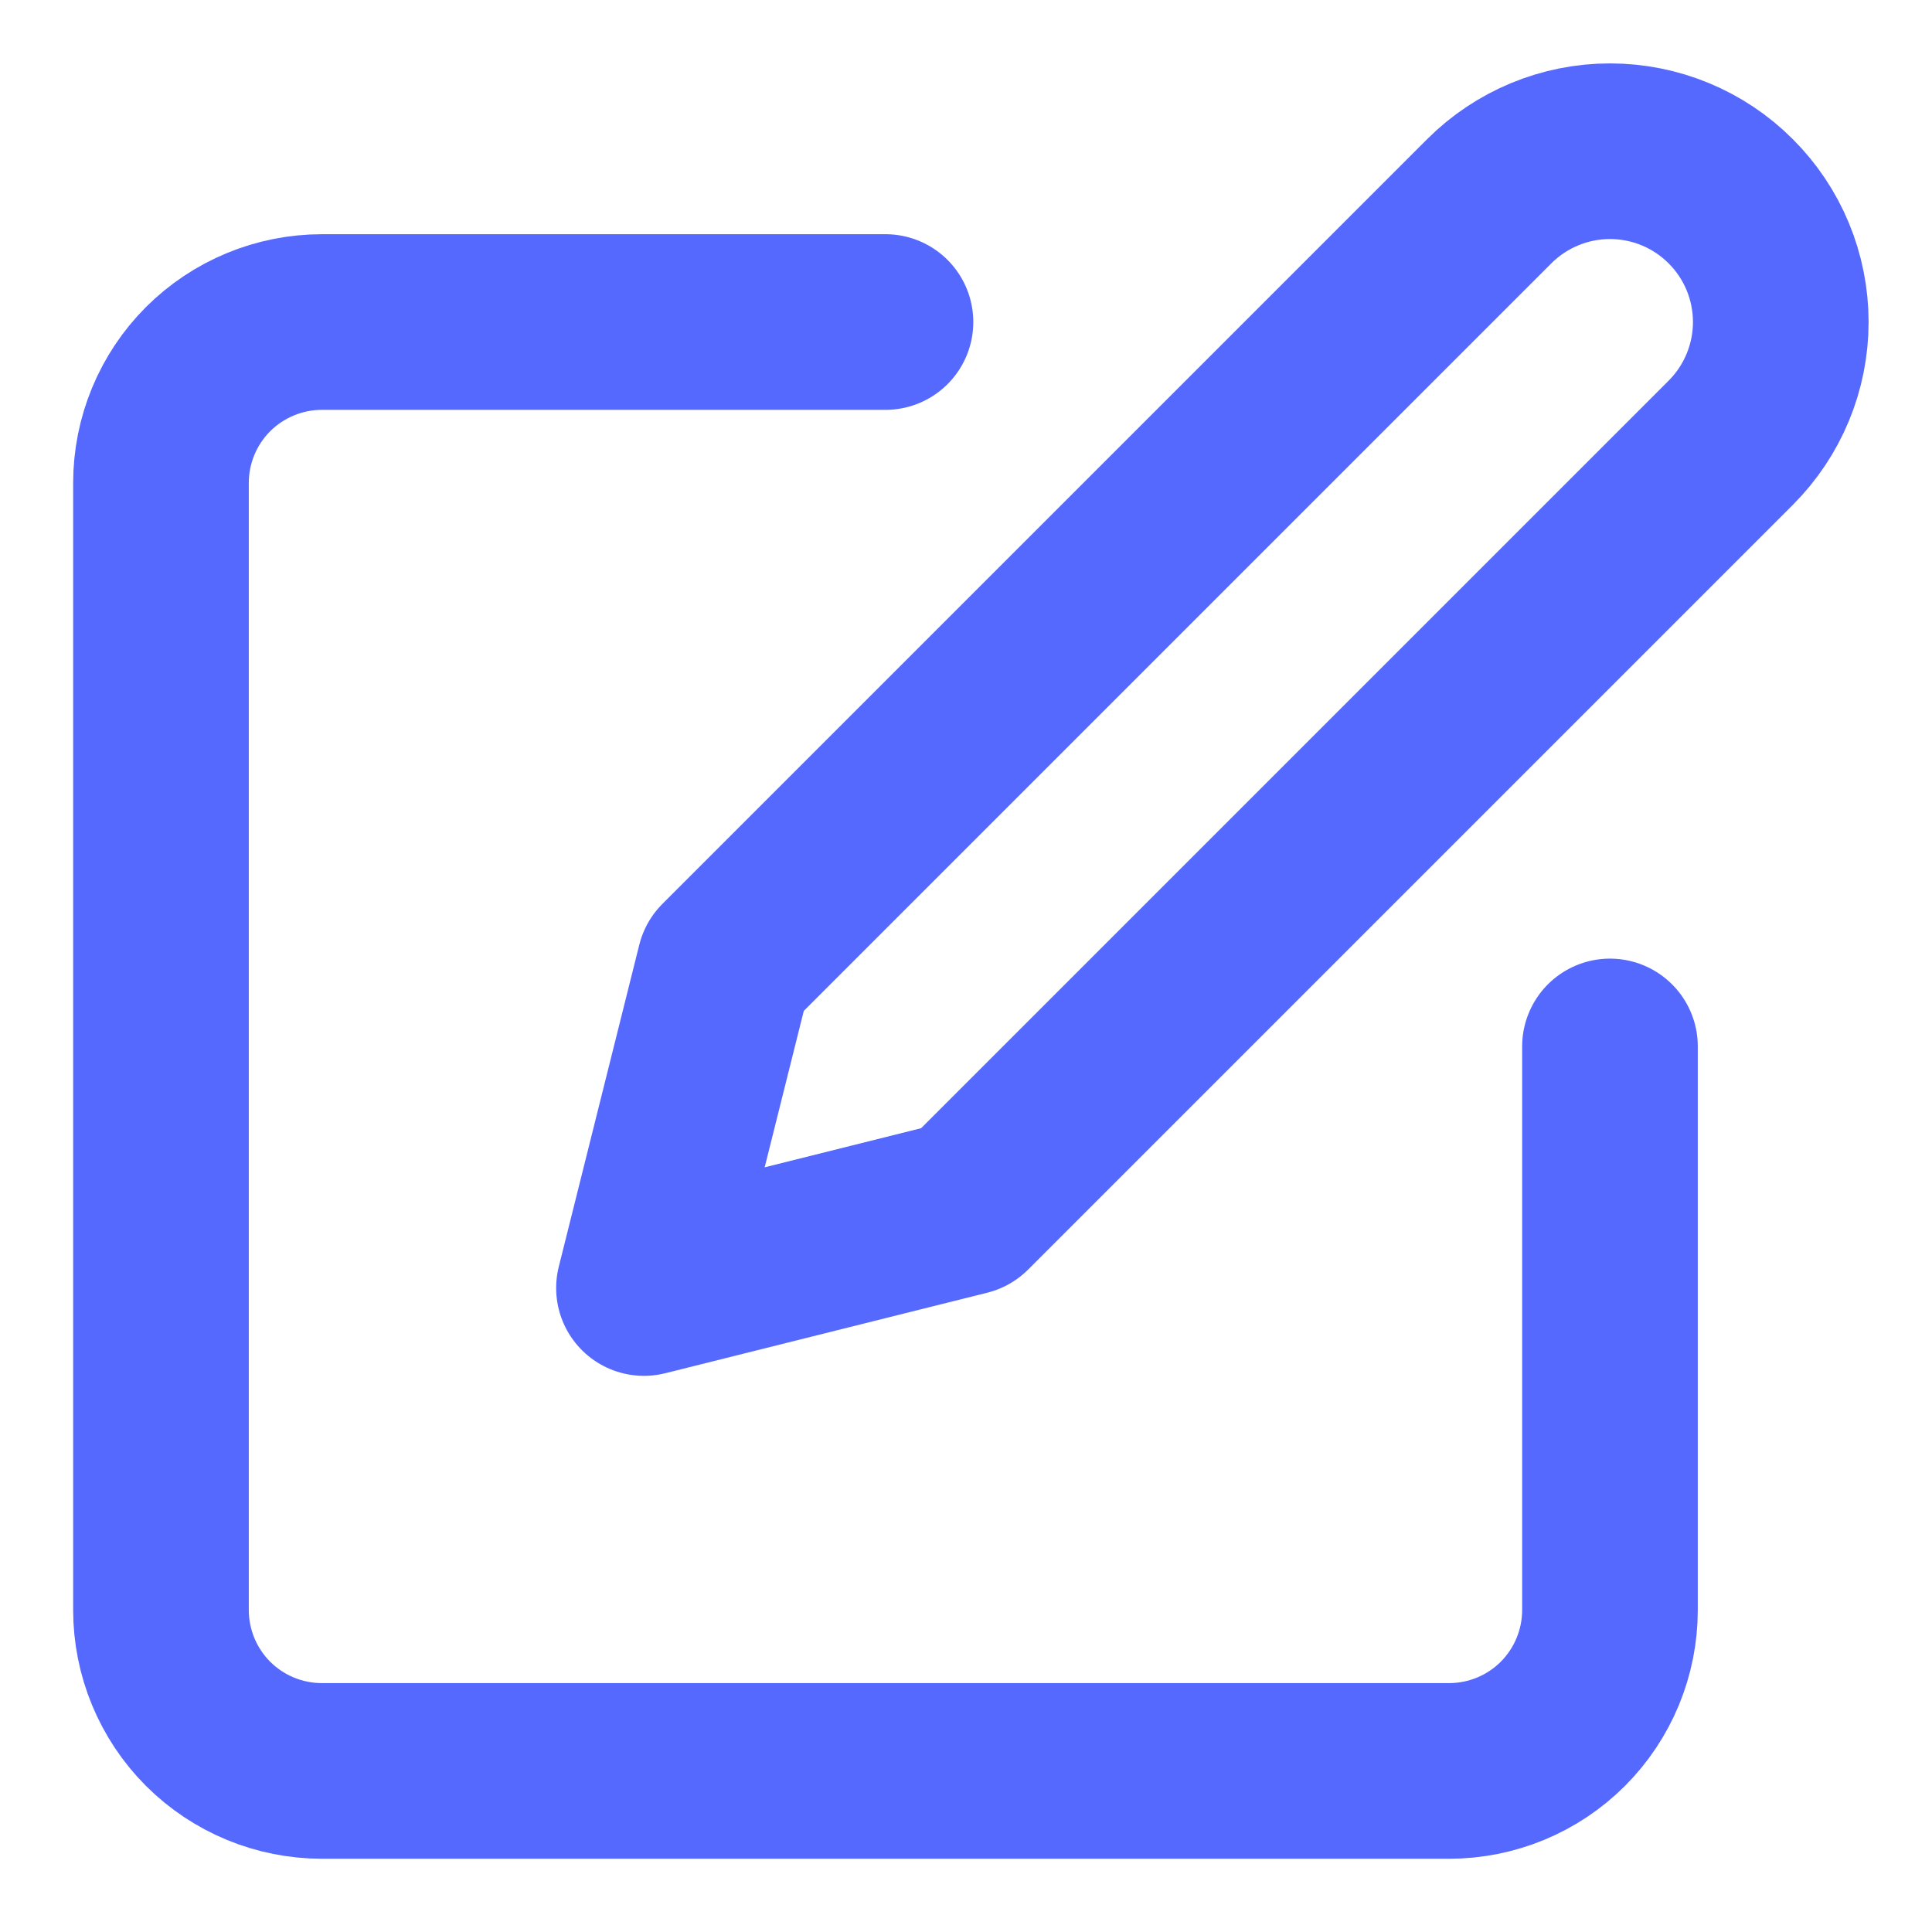
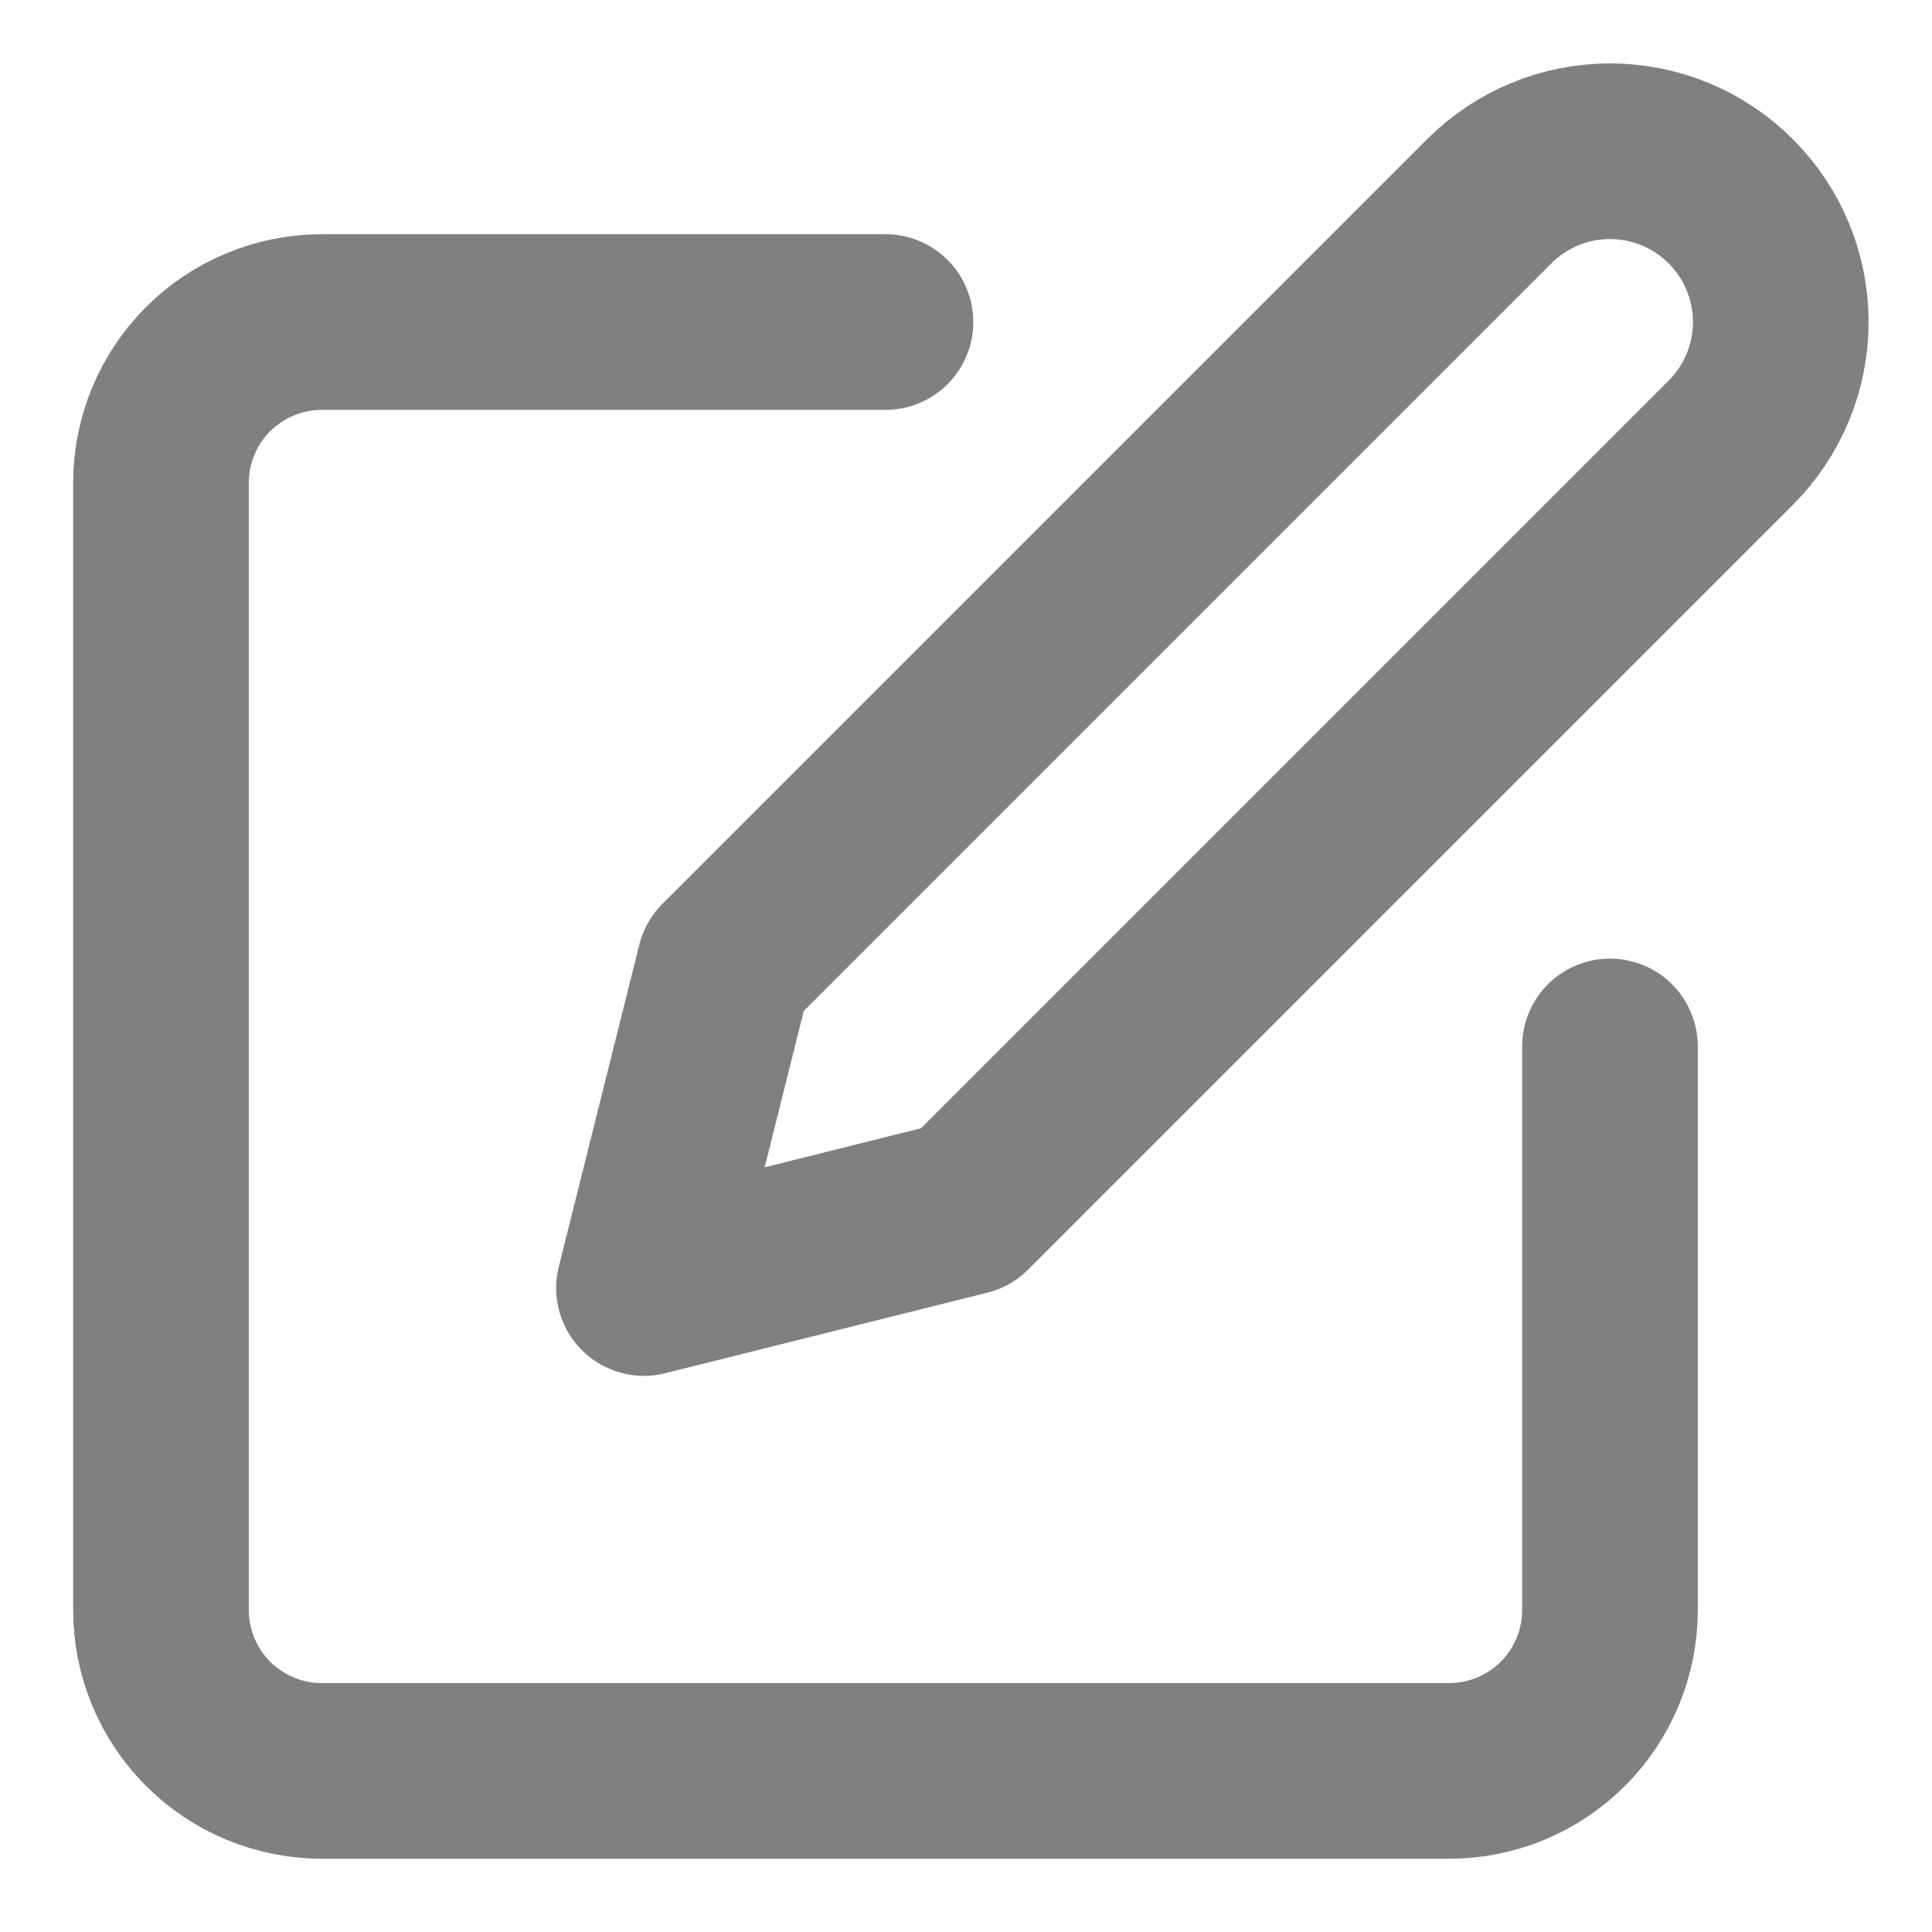
<svg xmlns="http://www.w3.org/2000/svg" width="22" height="22" viewBox="0 0 22 22" fill="none">
-   <path d="M10.083 3.667H3.667C3.18 3.667 2.714 3.86 2.37 4.203C2.026 4.547 1.833 5.014 1.833 5.5V18.333C1.833 18.819 2.026 19.286 2.37 19.63C2.714 19.973 3.18 20.166 3.667 20.166H16.5C16.986 20.166 17.453 19.973 17.796 19.63C18.14 19.286 18.333 18.819 18.333 18.333V11.916" stroke="#5669FF" stroke-width="2" stroke-linecap="round" stroke-linejoin="round" />
-   <path d="M16.958 2.292C17.323 1.927 17.818 1.722 18.333 1.722C18.849 1.722 19.344 1.927 19.708 2.292C20.073 2.656 20.278 3.151 20.278 3.667C20.278 4.182 20.073 4.677 19.708 5.042L11 13.75L7.333 14.667L8.25 11L16.958 2.292Z" stroke="#5669FF" stroke-width="2" stroke-linecap="round" stroke-linejoin="round" />
+   <path d="M10.083 3.667H3.667C3.18 3.667 2.714 3.86 2.37 4.203C2.026 4.547 1.833 5.014 1.833 5.5V18.333C1.833 18.819 2.026 19.286 2.37 19.63C2.714 19.973 3.18 20.166 3.667 20.166H16.5C16.986 20.166 17.453 19.973 17.796 19.63C18.14 19.286 18.333 18.819 18.333 18.333V11.916" stroke="grey" stroke-width="2" stroke-linecap="round" stroke-linejoin="round" />
+   <path d="M16.958 2.292C17.323 1.927 17.818 1.722 18.333 1.722C18.849 1.722 19.344 1.927 19.708 2.292C20.073 2.656 20.278 3.151 20.278 3.667C20.278 4.182 20.073 4.677 19.708 5.042L11 13.75L7.333 14.667L8.25 11L16.958 2.292Z" stroke="grey" stroke-width="2" stroke-linecap="round" stroke-linejoin="round" />
</svg>
